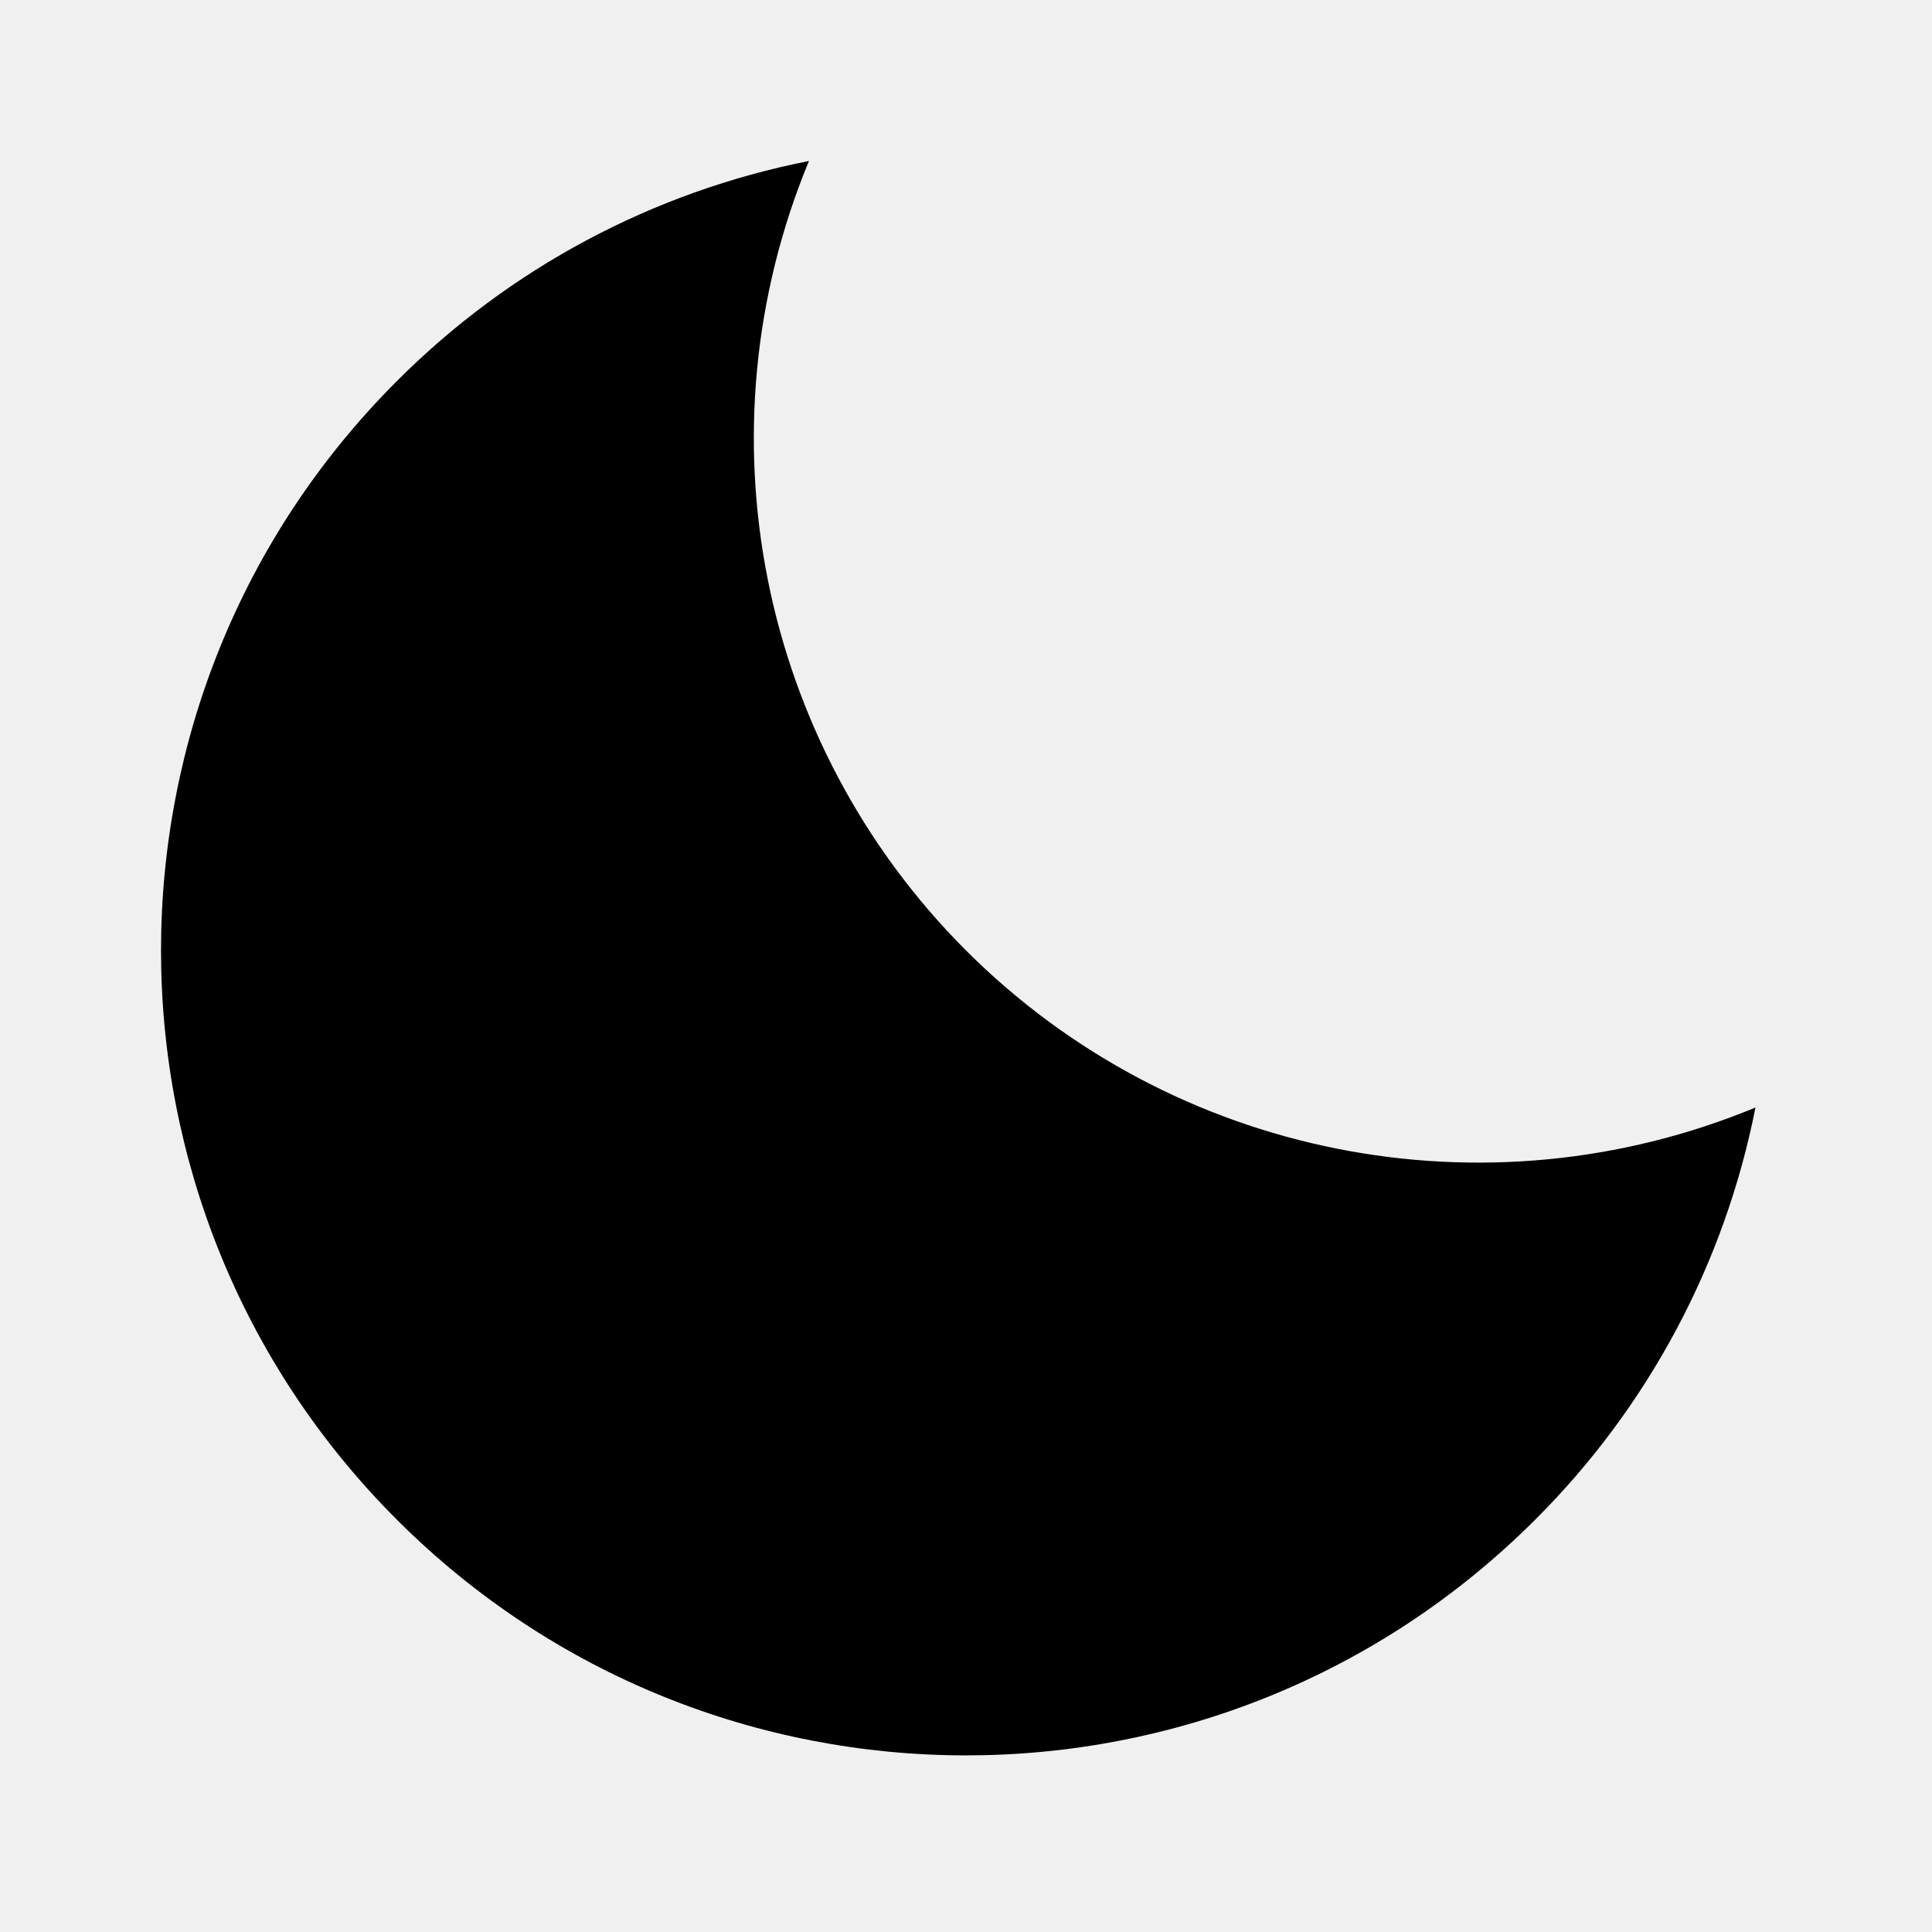
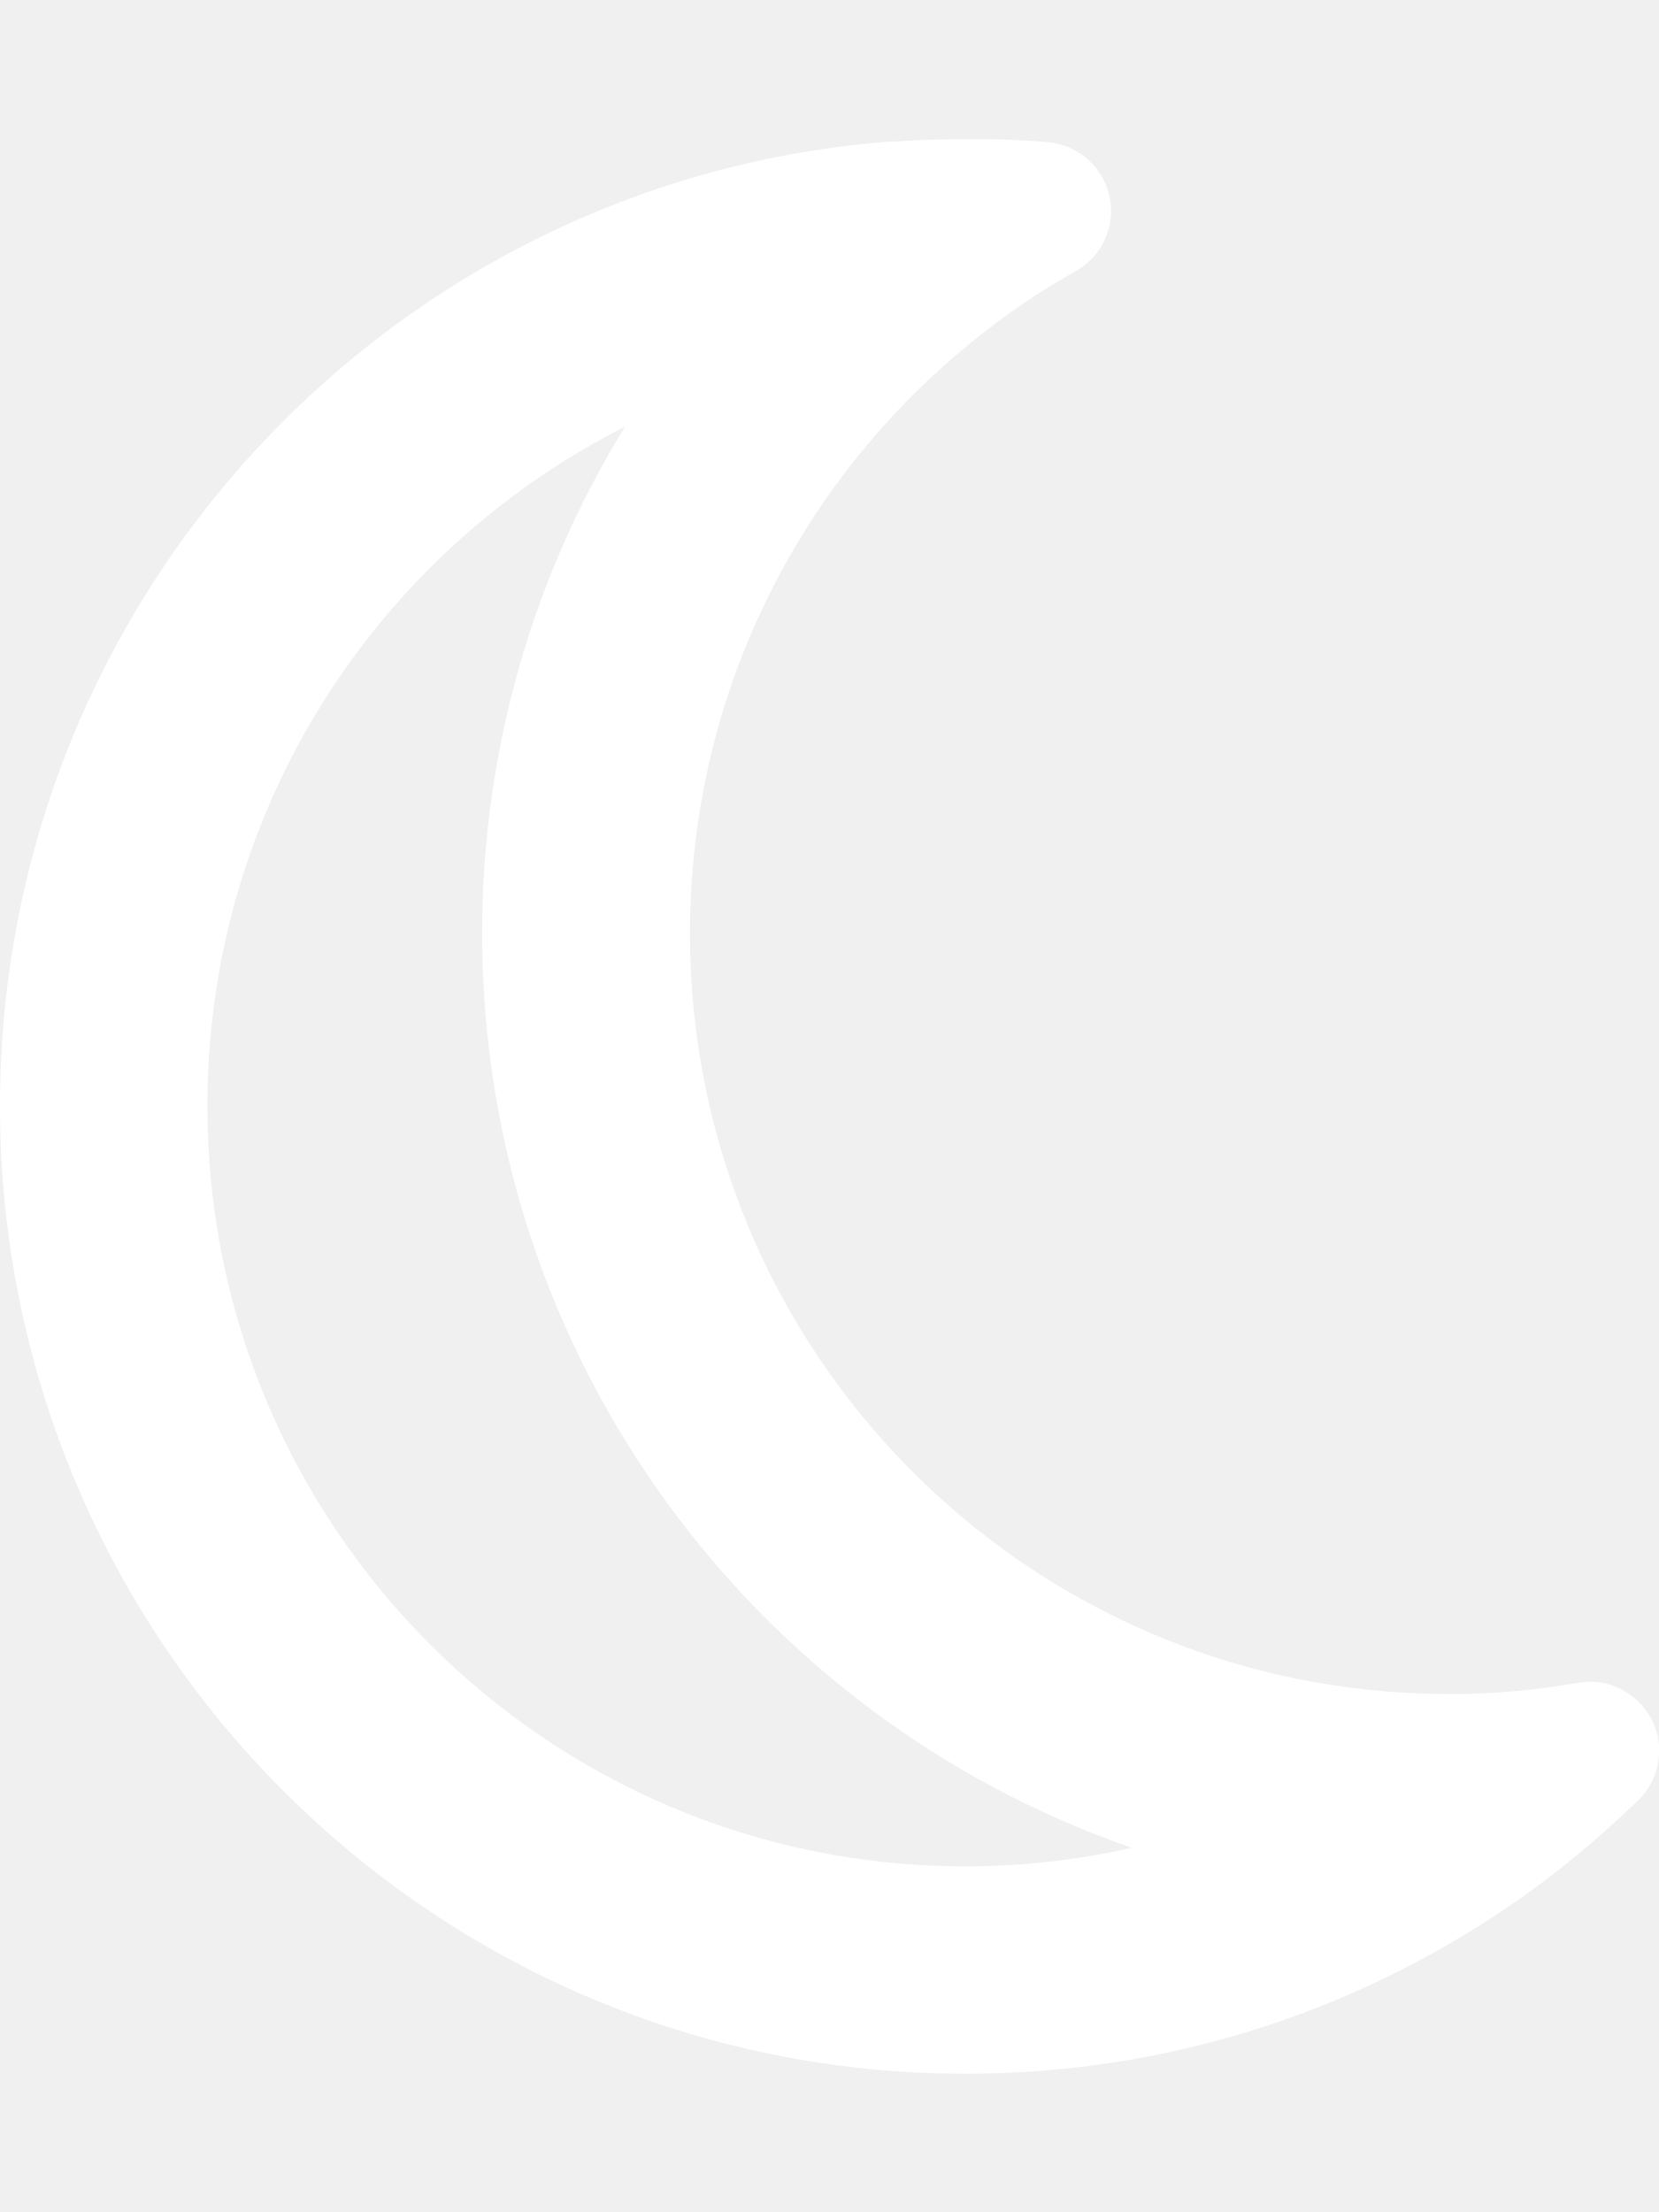
- <svg xmlns="http://www.w3.org/2000/svg" width="24" height="24" viewBox="0 0 24 24">
-   <path d="M12 11.807A9.002 9.002 0 0 1 10.049 2a9.942 9.942 0 0 0-5.12 2.735c-3.905 3.905-3.905 10.237 0 14.142 3.906 3.906 10.237 3.905 14.143 0a9.946 9.946 0 0 0 2.735-5.119A9.003 9.003 0 0 1 12 11.807z" />
+ <svg xmlns="http://www.w3.org/2000/svg" height="24" width="18" viewBox="0 0 384 512">
+   <path fill="#ffffff" d="M144.7 98.7c-21 34.1-33.1 74.3-33.1 117.3c0 98 62.8 181.4 150.4 211.7c-12.4 2.8-25.3 4.3-38.6 4.3C126.6 432 48 353.3 48 256c0-68.9 39.4-128.4 96.8-157.3zm62.1-66C91.1 41.2 0 137.9 0 256C0 379.7 100 480 223.5 480c47.8 0 92-15 128.4-40.6c1.9-1.3 3.7-2.7 5.5-4c4.8-3.6 9.4-7.4 13.9-11.4c2.7-2.4 5.3-4.8 7.9-7.3c5-4.9 6.3-12.5 3.1-18.7s-10.1-9.7-17-8.5c-3.7 .6-7.4 1.2-11.1 1.6c-5 .5-10.1 .9-15.3 1c-1.2 0-2.5 0-3.7 0l-.3 0c-96.8-.2-175.2-78.9-175.2-176c0-54.8 24.9-103.7 64.1-136c1-.9 2.1-1.7 3.2-2.6c4-3.2 8.2-6.2 12.5-9c3.1-2 6.3-4 9.6-5.8c6.1-3.5 9.2-10.5 7.7-17.3s-7.3-11.9-14.3-12.5c-3.6-.3-7.1-.5-10.7-.6c-2.7-.1-5.5-.1-8.2-.1c-3.3 0-6.5 .1-9.8 .2c-2.3 .1-4.6 .2-6.9 .4z" />
</svg>
